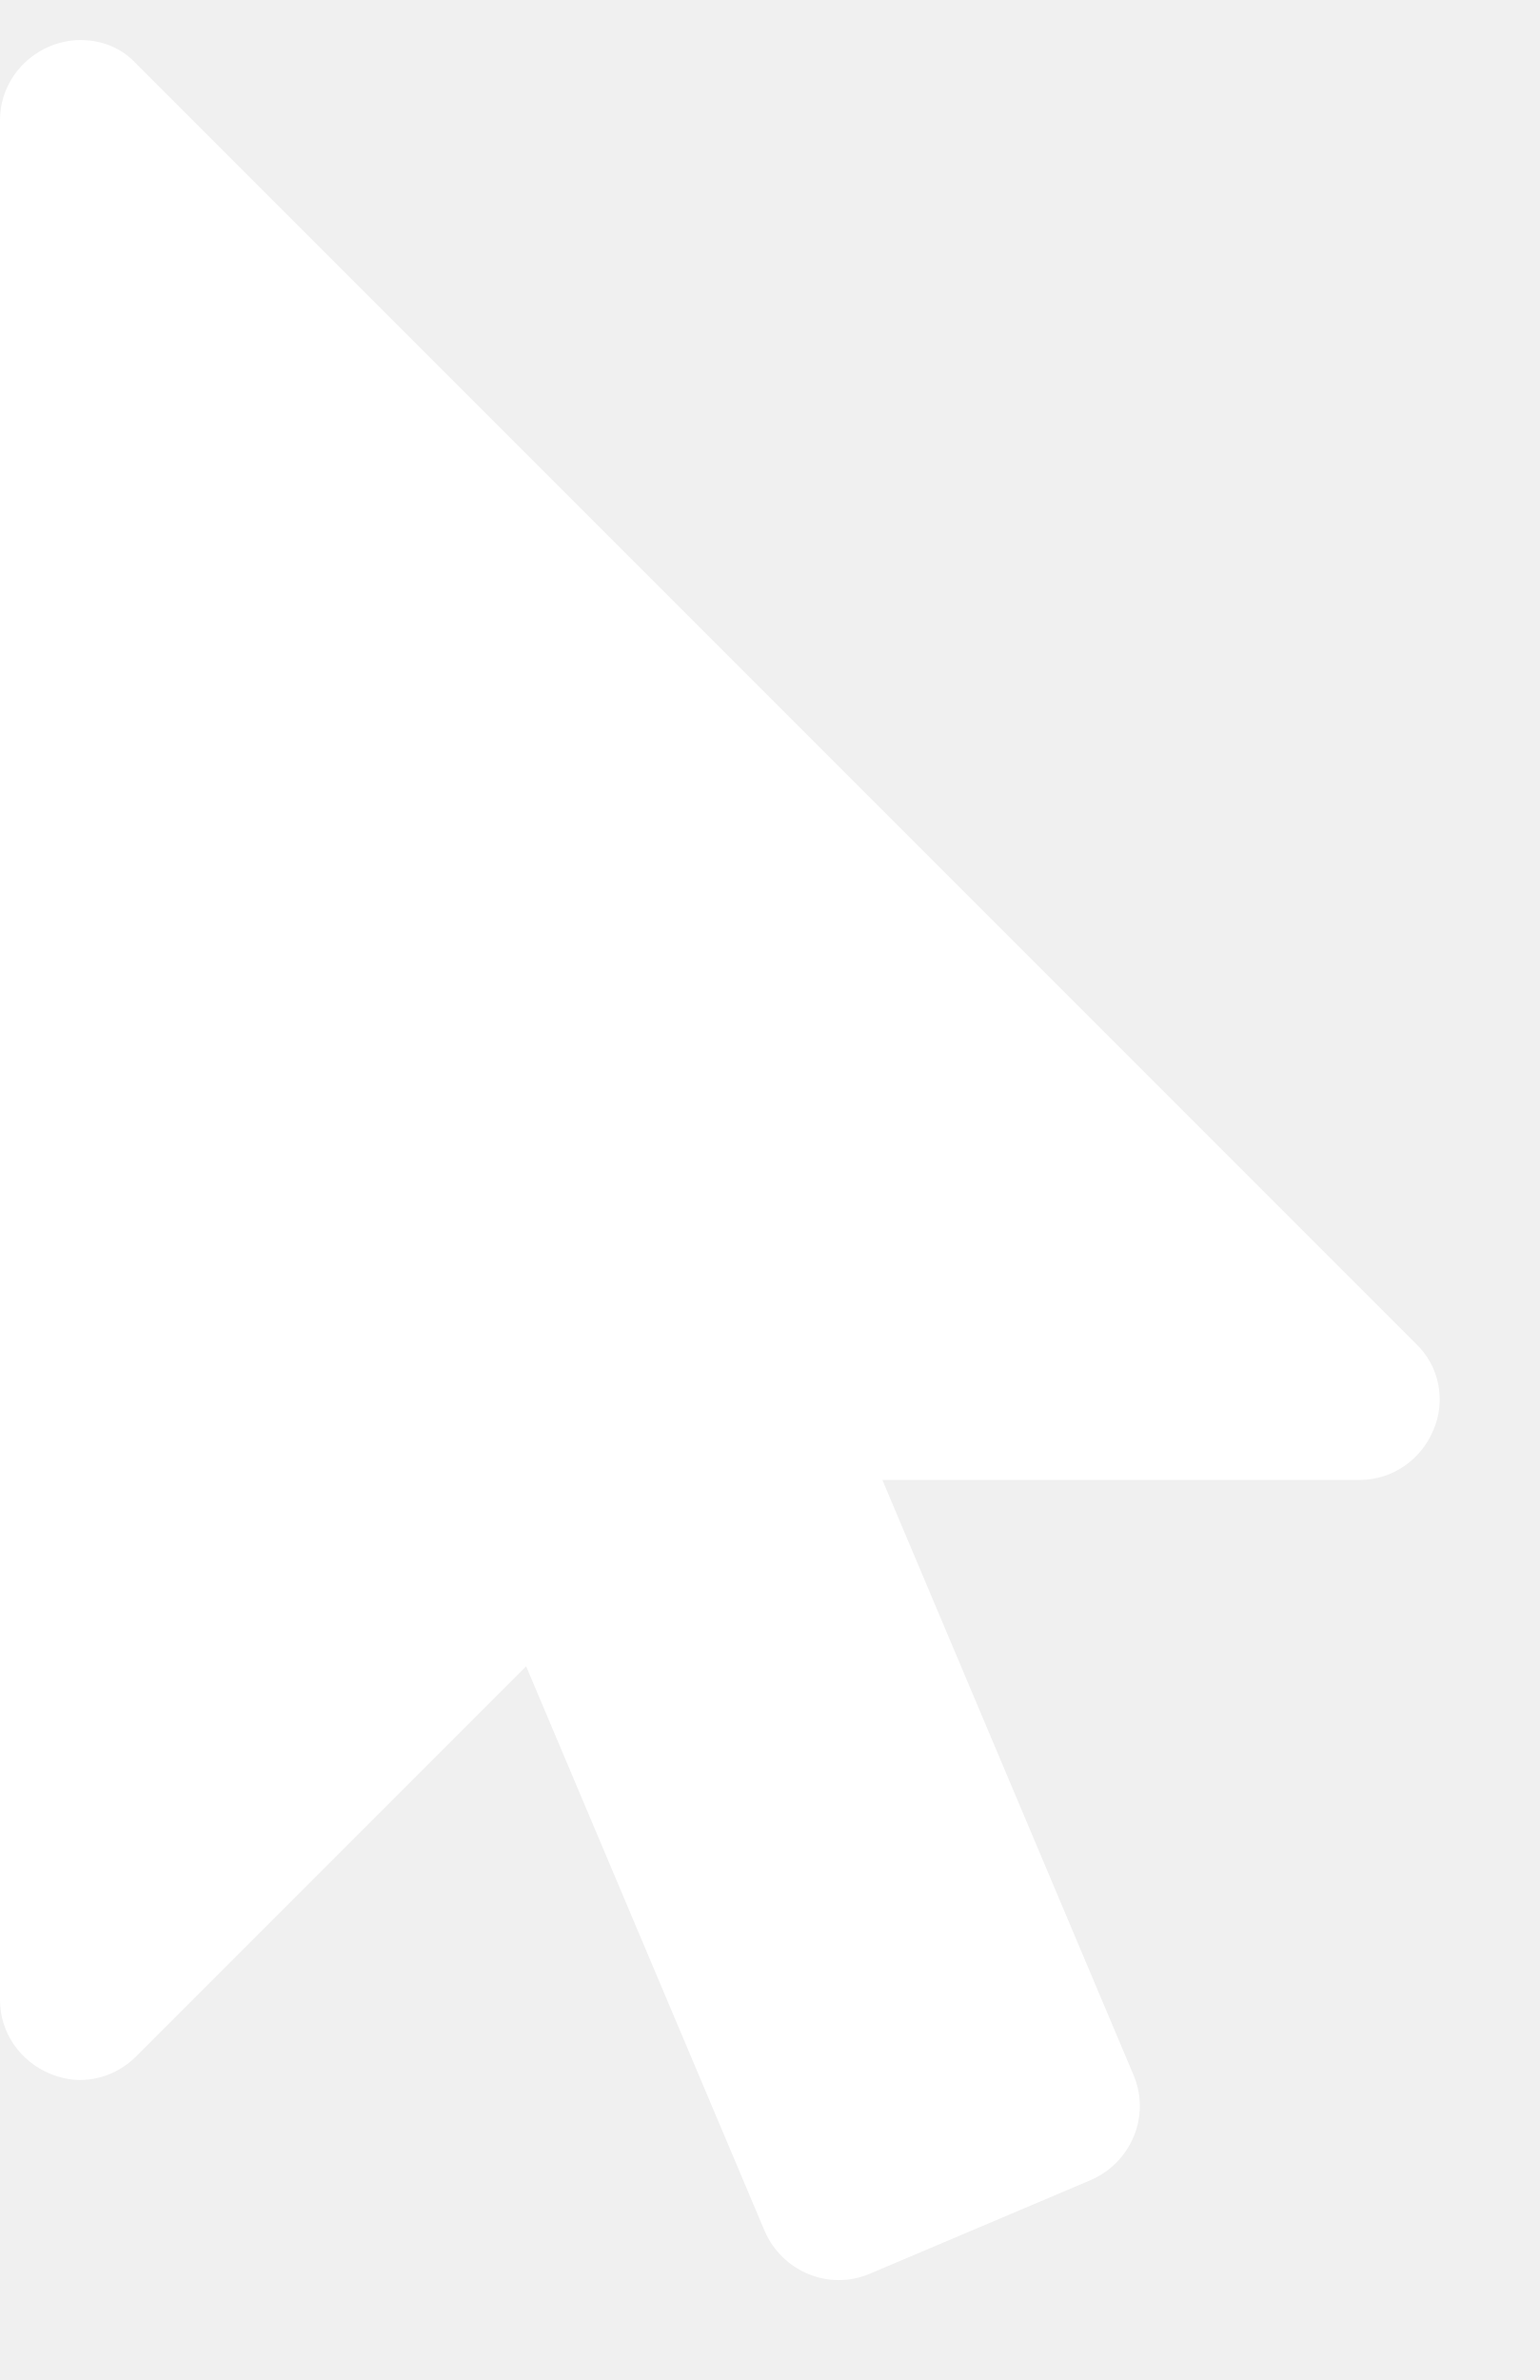
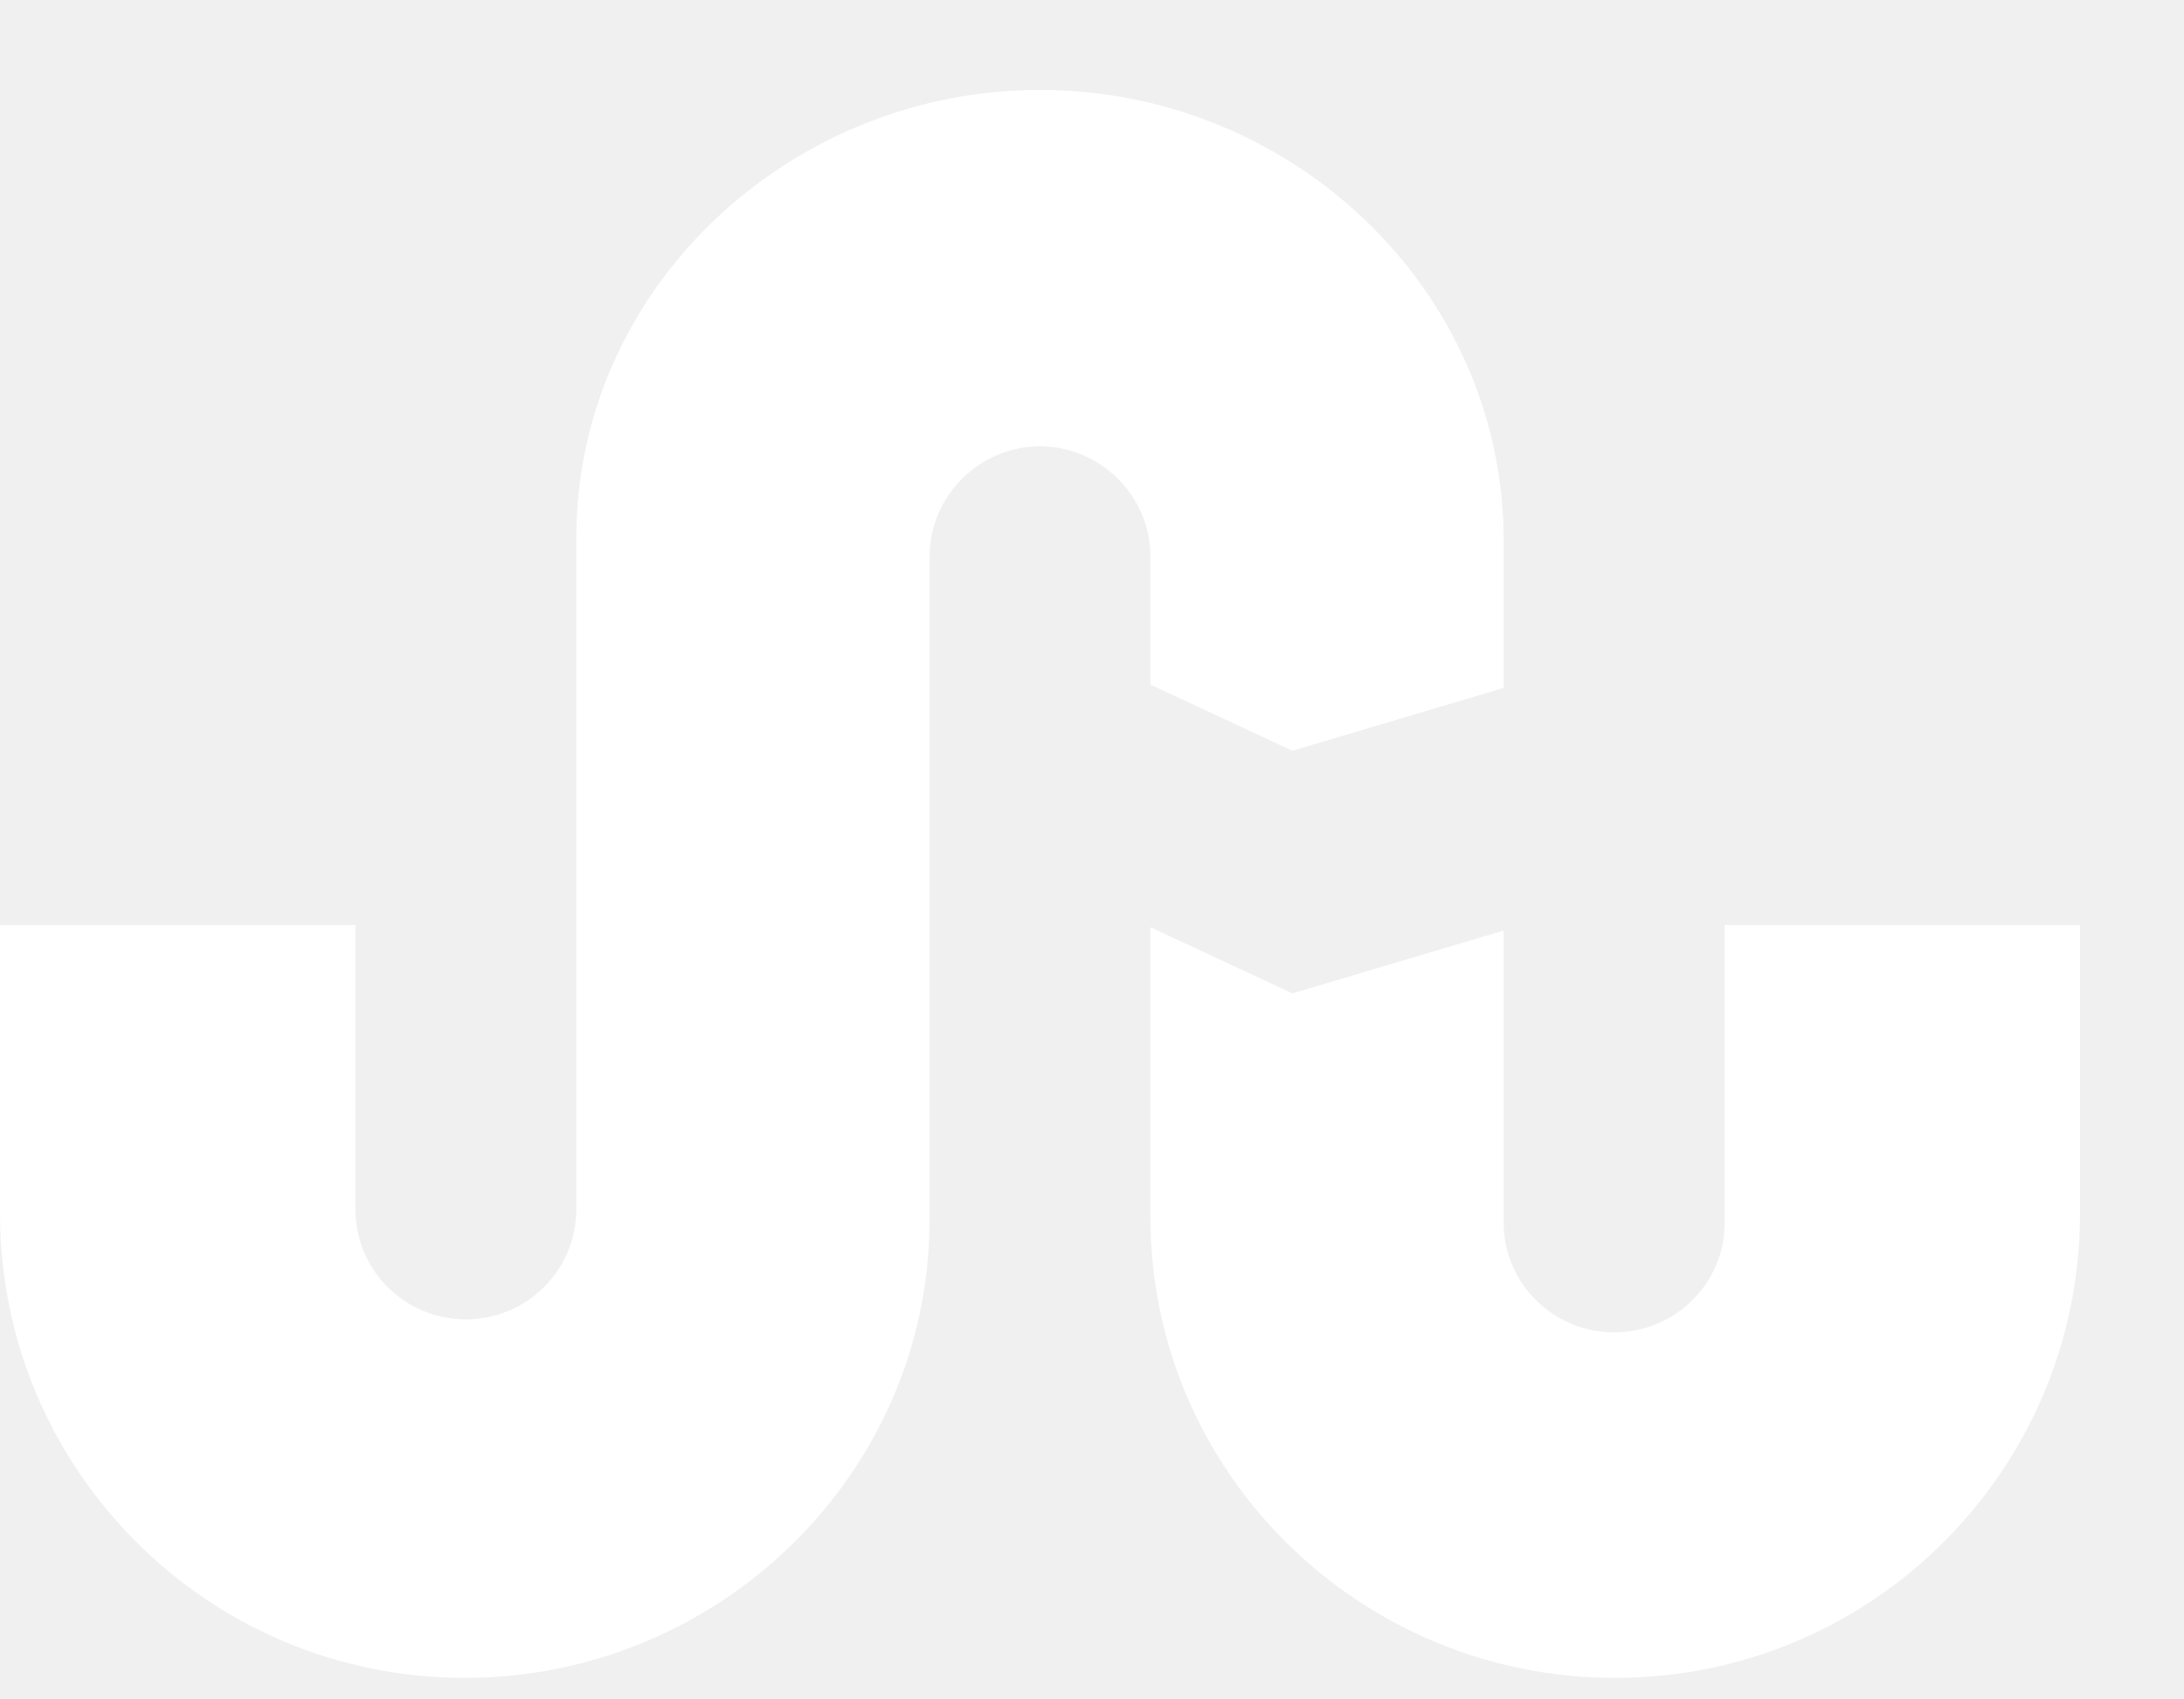
- <svg xmlns="http://www.w3.org/2000/svg" width="11" height="17" viewBox="0 0 11 17" fill="none">
-   <path d="M10.116 9.598L0.973 0.455C0.866 0.339 0.723 0.286 0.571 0.286C0.5 0.286 0.42 0.304 0.357 0.33C0.143 0.42 0 0.625 0 0.857V14.286C0 14.518 0.143 14.723 0.357 14.812C0.42 14.839 0.5 14.857 0.571 14.857C0.723 14.857 0.866 14.795 0.973 14.688L3.759 11.902L5.464 15.938C5.589 16.223 5.92 16.366 6.214 16.241L7.795 15.571C8.08 15.446 8.223 15.116 8.098 14.821L6.304 10.571H9.714C9.946 10.571 10.152 10.429 10.241 10.214C10.33 10.009 10.286 9.759 10.116 9.598Z" fill="white" />
+ <svg xmlns="http://www.w3.org/2000/svg" width="18" height="14" viewBox="0 0 18 14" fill="none">
+   <path d="M9.482 5.643L10.652 6.188L12.393 5.67V4.455C12.393 2.393 10.652 0.741 8.571 0.741C6.5 0.741 4.75 2.384 4.75 4.429V9.964C4.75 10.473 4.339 10.875 3.839 10.875C3.339 10.875 2.929 10.473 2.929 9.964V7.625H0C0 9.973 0 10 0 10C0 12.116 1.714 13.83 3.83 13.83C5.929 13.83 7.661 12.143 7.661 10.054V4.589C7.661 4.089 8.071 3.679 8.571 3.679C9.071 3.679 9.482 4.089 9.482 4.589V5.643ZM14.214 7.625V10.08C14.214 10.58 13.804 10.982 13.304 10.982C12.804 10.982 12.393 10.58 12.393 10.08V7.67L10.652 8.188L9.482 7.643V10.036C9.482 12.134 11.205 13.83 13.312 13.83C15.429 13.83 17.143 12.116 17.143 10C17.143 10 17.143 9.973 17.143 7.625H14.214Z" fill="white" />
</svg>
